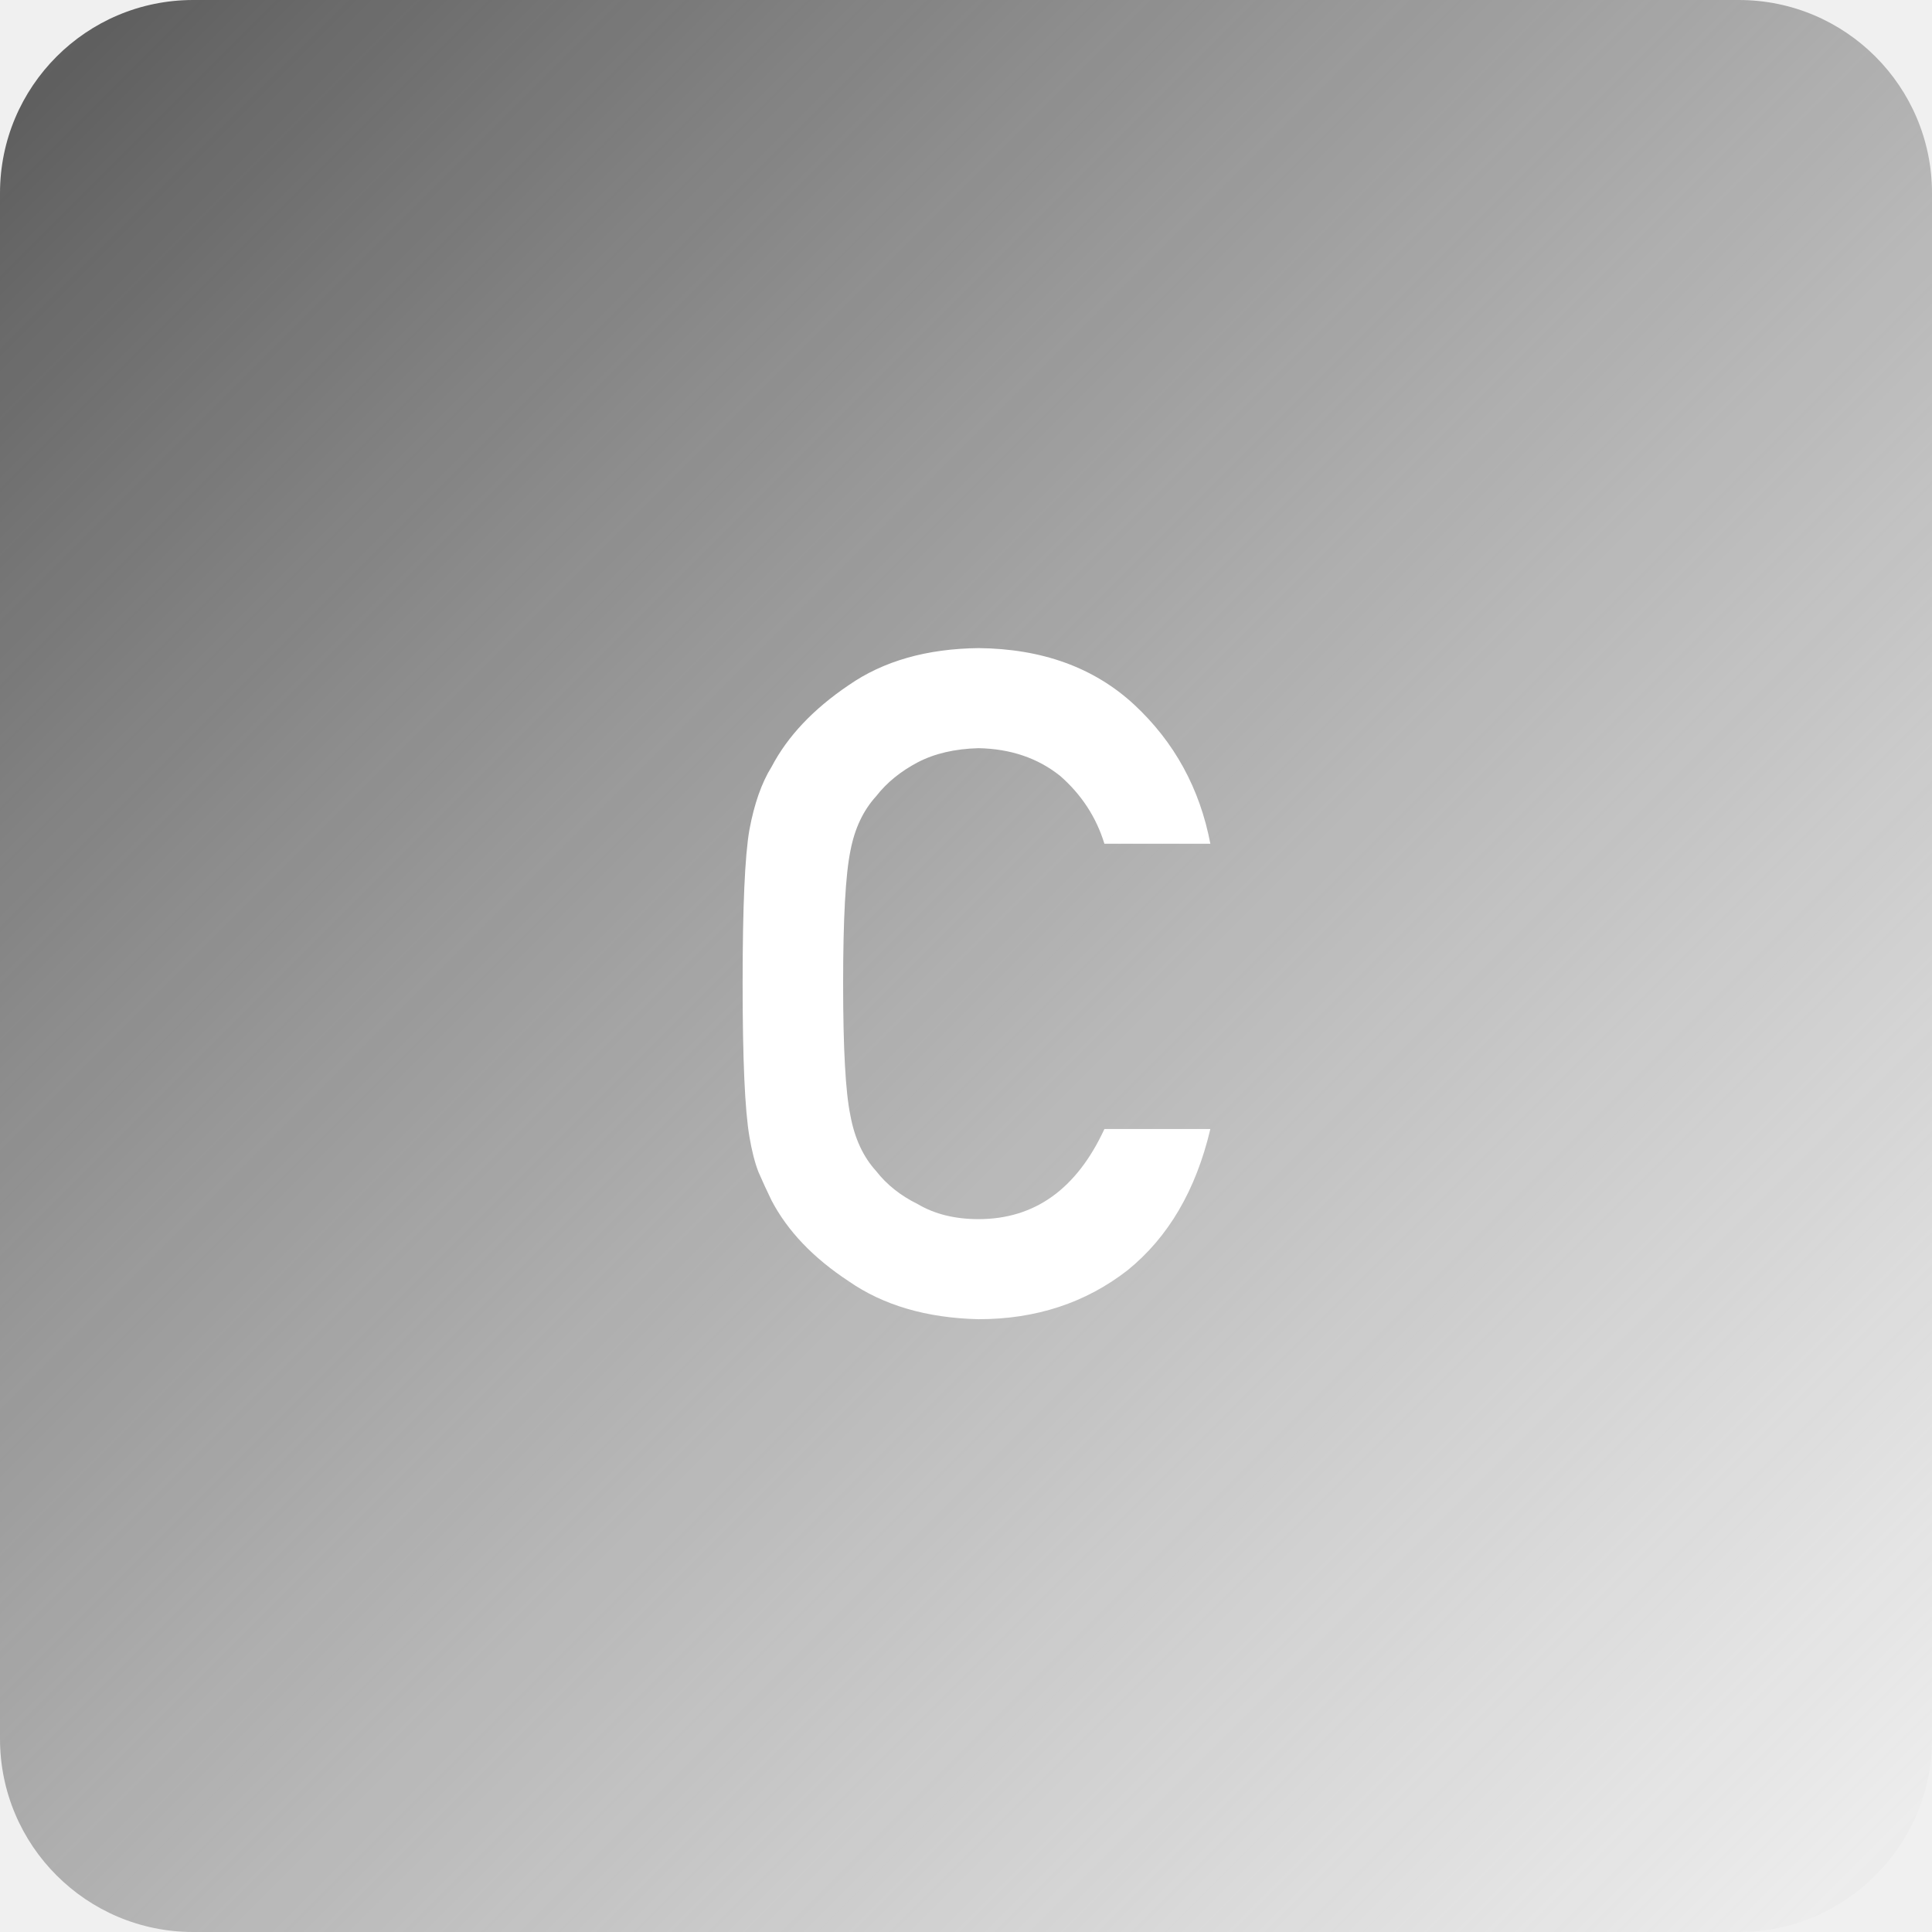
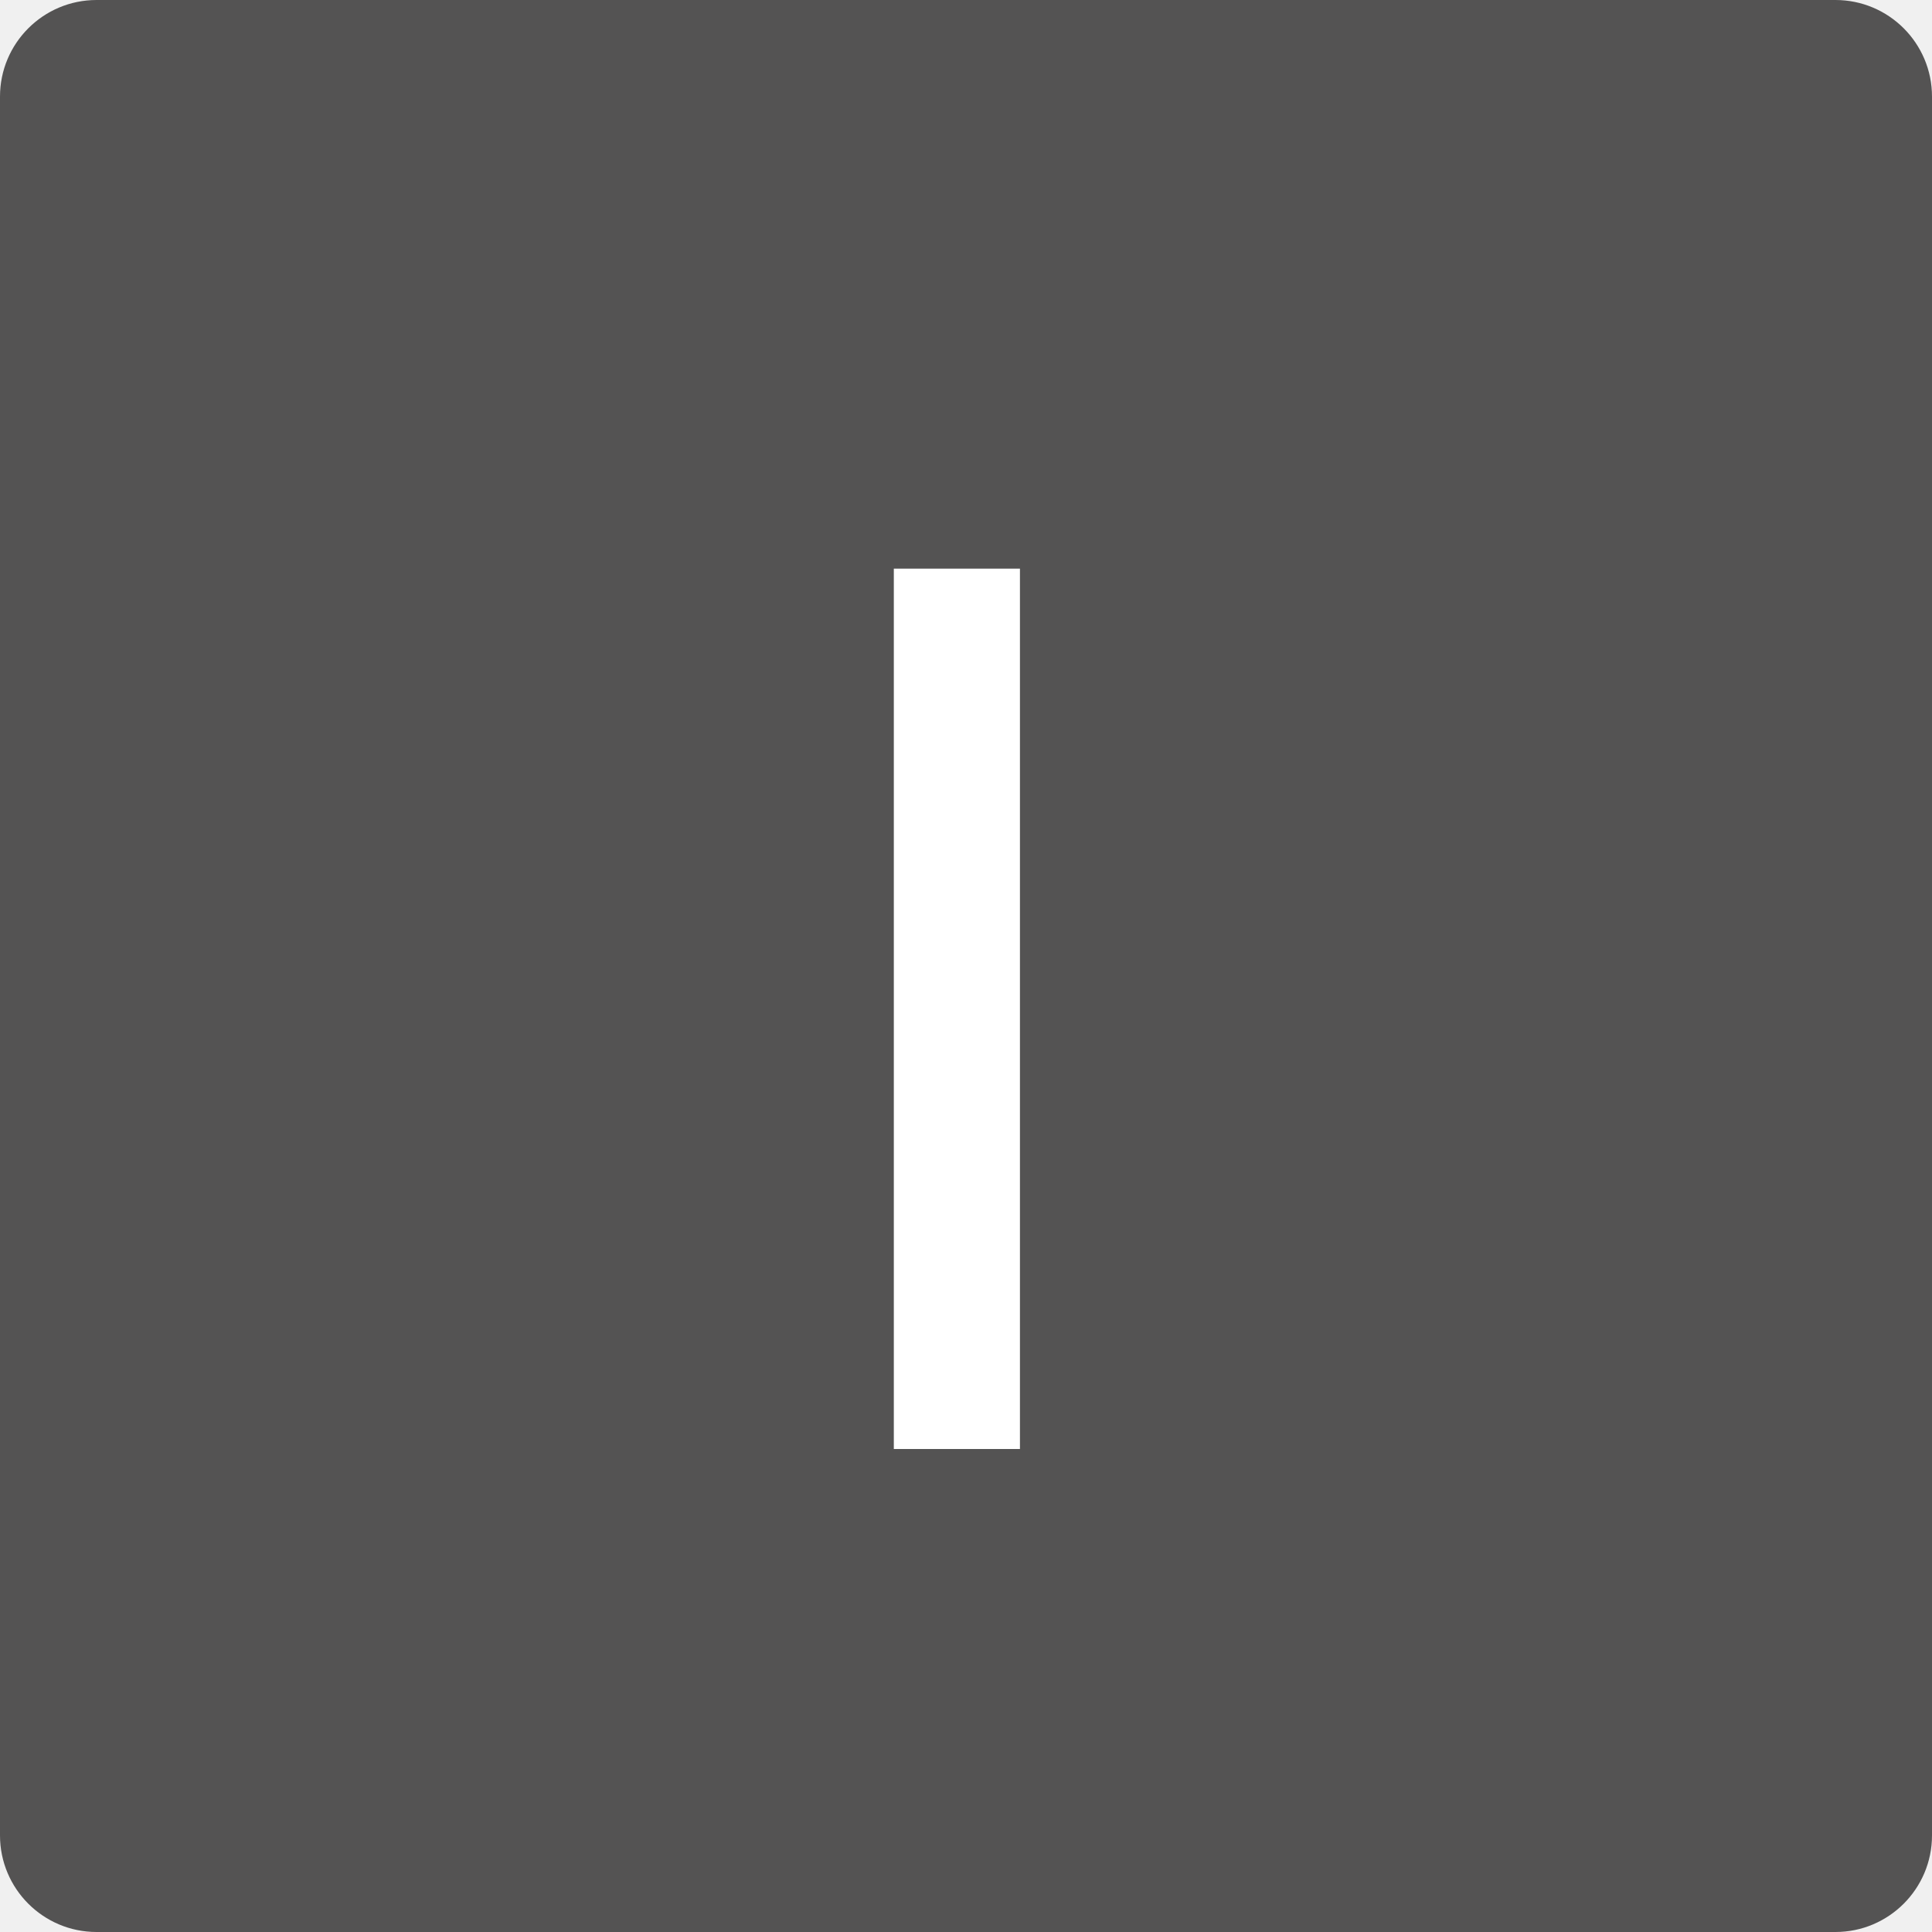
- <svg xmlns="http://www.w3.org/2000/svg" width="50" height="50" viewBox="0 0 50 50" fill="none">
-   <rect width="50" height="50" rx="5" fill="url(#paint0_linear)" />
-   <path d="M28.582 29.219C27.863 30.773 26.777 31.551 25.324 31.551C24.715 31.551 24.191 31.422 23.754 31.164C23.309 30.945 22.949 30.66 22.676 30.309C22.34 29.941 22.117 29.461 22.008 28.867C21.883 28.273 21.82 27.137 21.82 25.457C21.82 23.777 21.883 22.633 22.008 22.023C22.117 21.445 22.34 20.973 22.676 20.605C22.949 20.254 23.309 19.961 23.754 19.727C24.191 19.5 24.715 19.379 25.324 19.363C26.152 19.379 26.855 19.617 27.434 20.078C27.988 20.562 28.371 21.148 28.582 21.836H31.324C31.051 20.406 30.395 19.207 29.355 18.238C28.316 17.277 26.973 16.789 25.324 16.773C23.98 16.789 22.859 17.109 21.961 17.734C21.047 18.352 20.383 19.055 19.969 19.844C19.711 20.258 19.52 20.801 19.395 21.473C19.277 22.145 19.219 23.473 19.219 25.457C19.219 27.41 19.277 28.73 19.395 29.418C19.457 29.785 19.535 30.09 19.629 30.332C19.73 30.566 19.844 30.812 19.969 31.07C20.383 31.859 21.047 32.555 21.961 33.156C22.859 33.781 23.98 34.109 25.324 34.141C26.809 34.141 28.094 33.719 29.18 32.875C30.234 32.023 30.949 30.805 31.324 29.219H28.582Z" fill="white" />
-   <defs>
-     <linearGradient id="paint0_linear" x1="0" y1="0" x2="50" y2="50" gradientUnits="userSpaceOnUse">
-       <stop stop-color="#595959" />
-       <stop offset="1" stop-color="#848484" stop-opacity="0" />
-     </linearGradient>
-   </defs>
+ <svg xmlns="http://www.w3.org/2000/svg" width="100" height="100" viewBox="0 0 100 100" fill="none">
+   <rect width="100" height="100" rx="5" fill="#545353" />
+   <path d="M46.264 75V29.432H52.792V75H46.264Z" fill="white" />
</svg>
